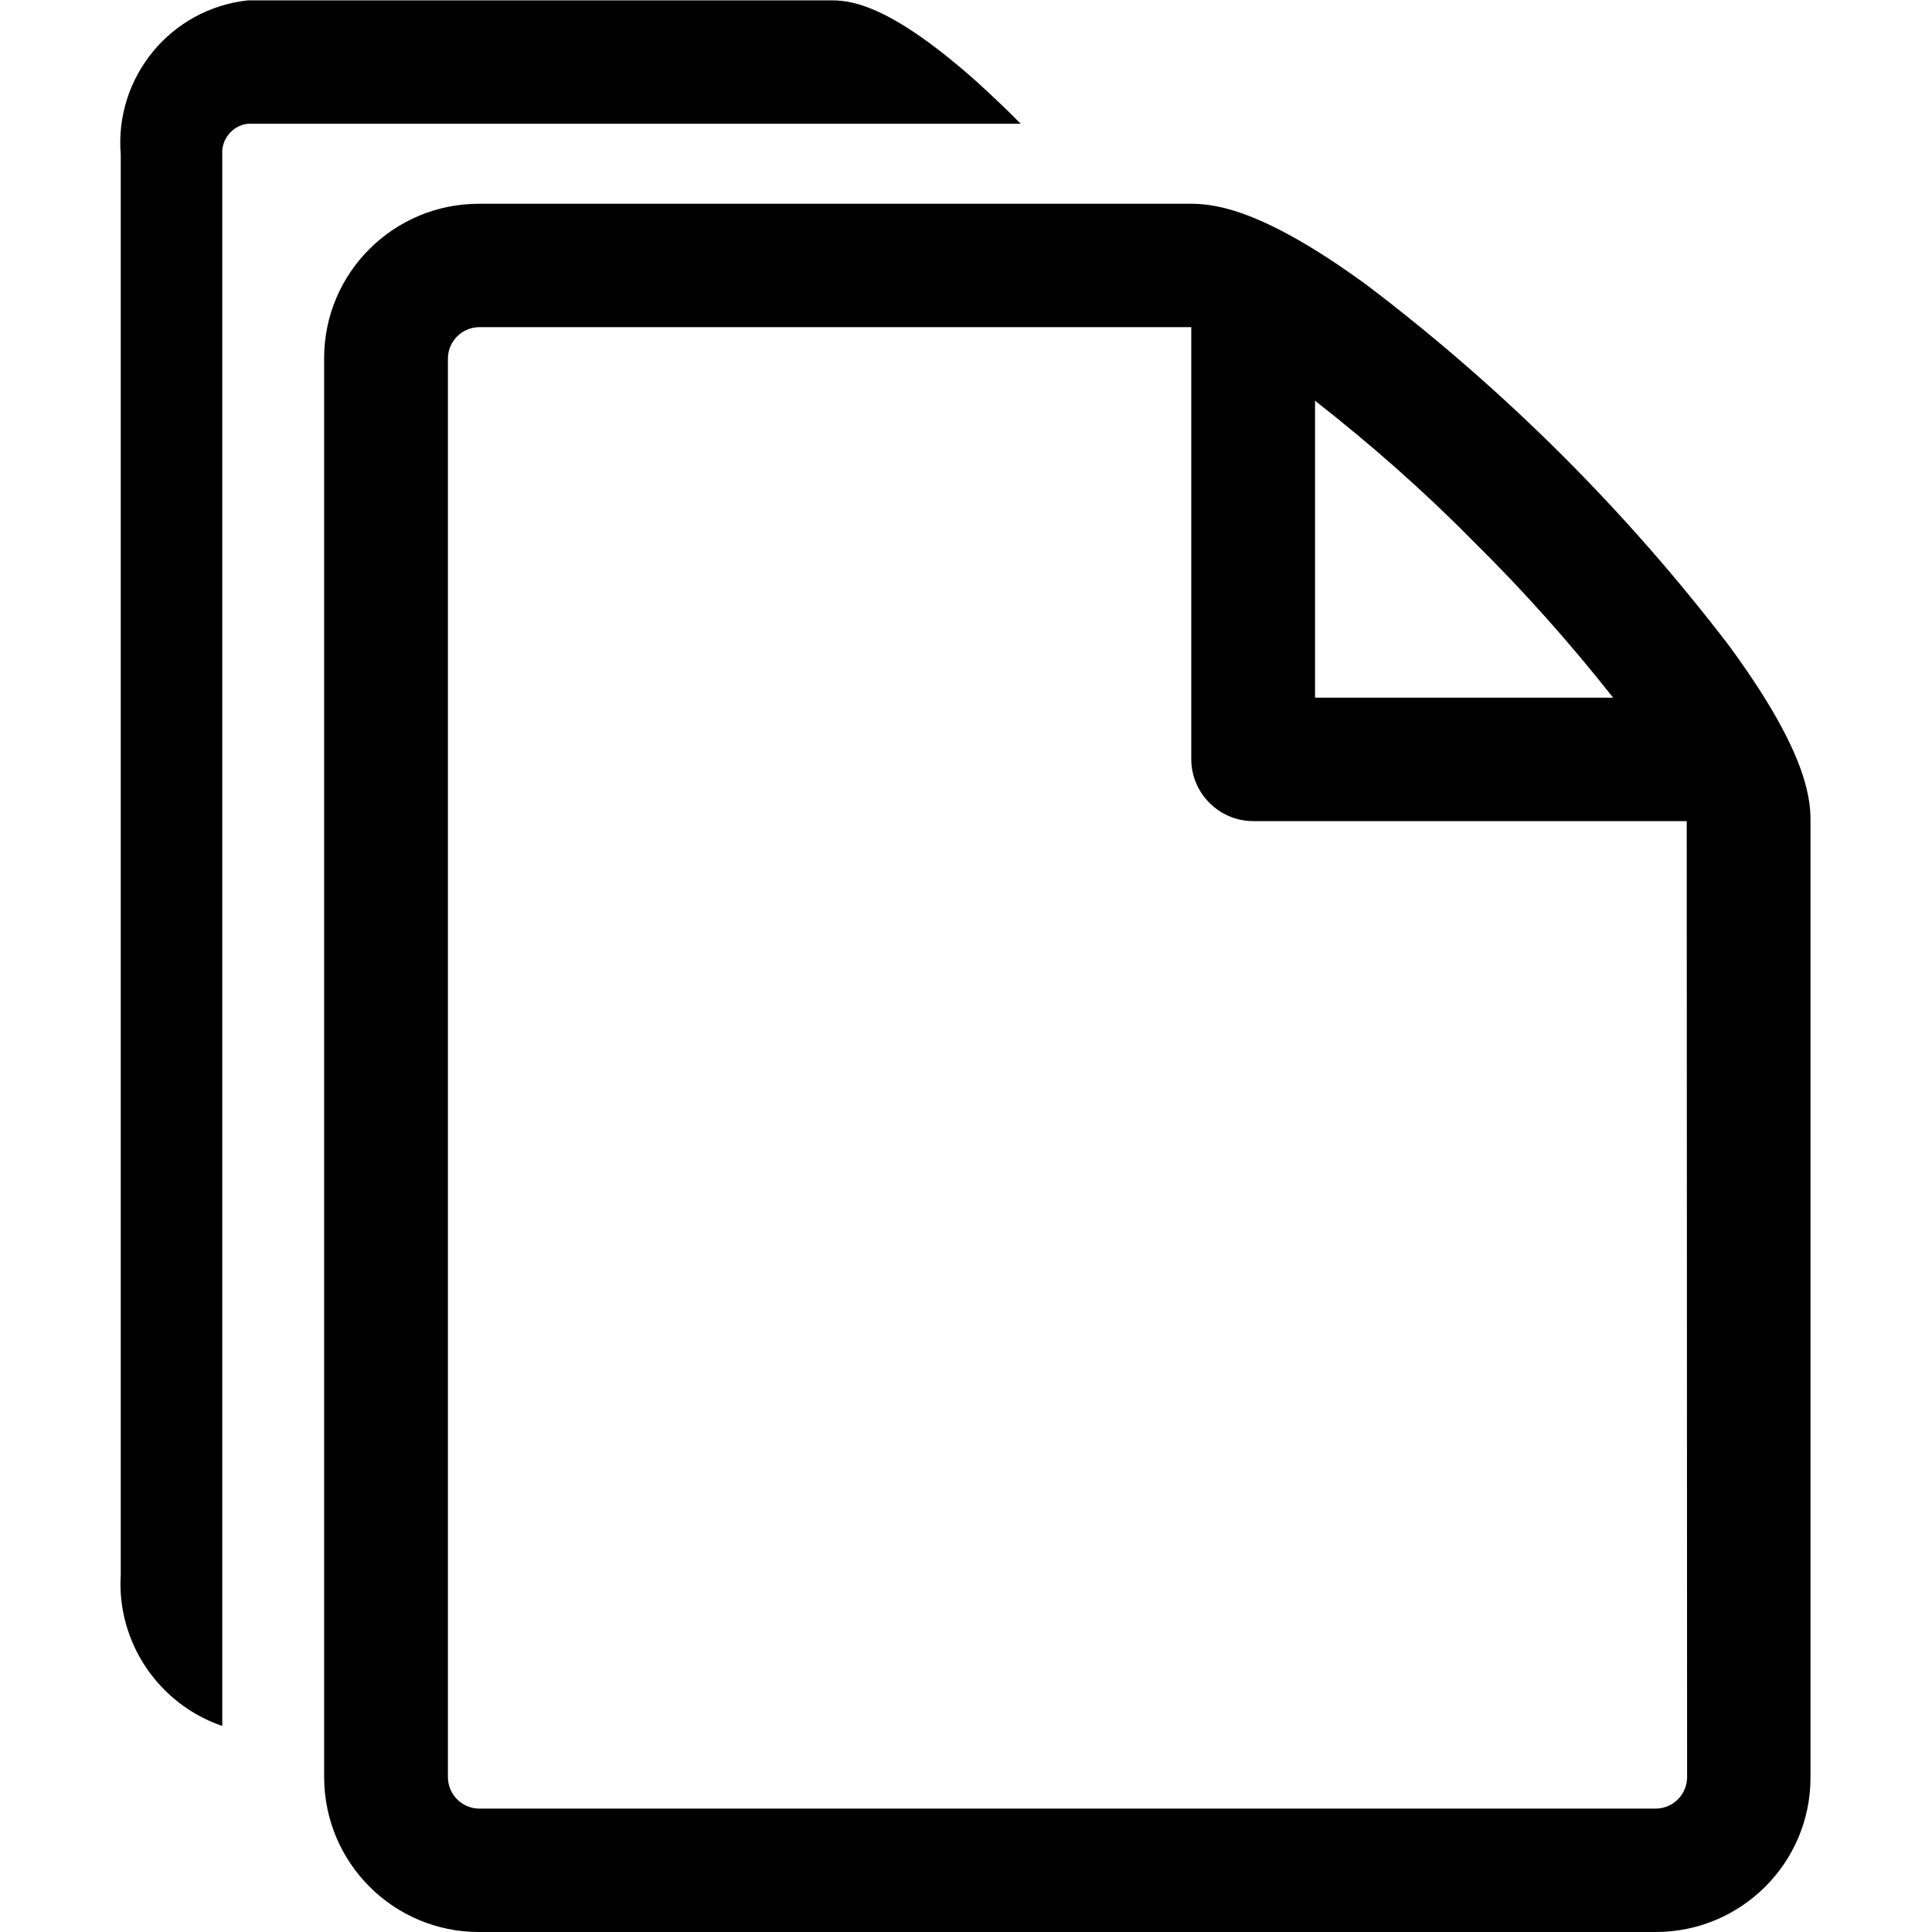
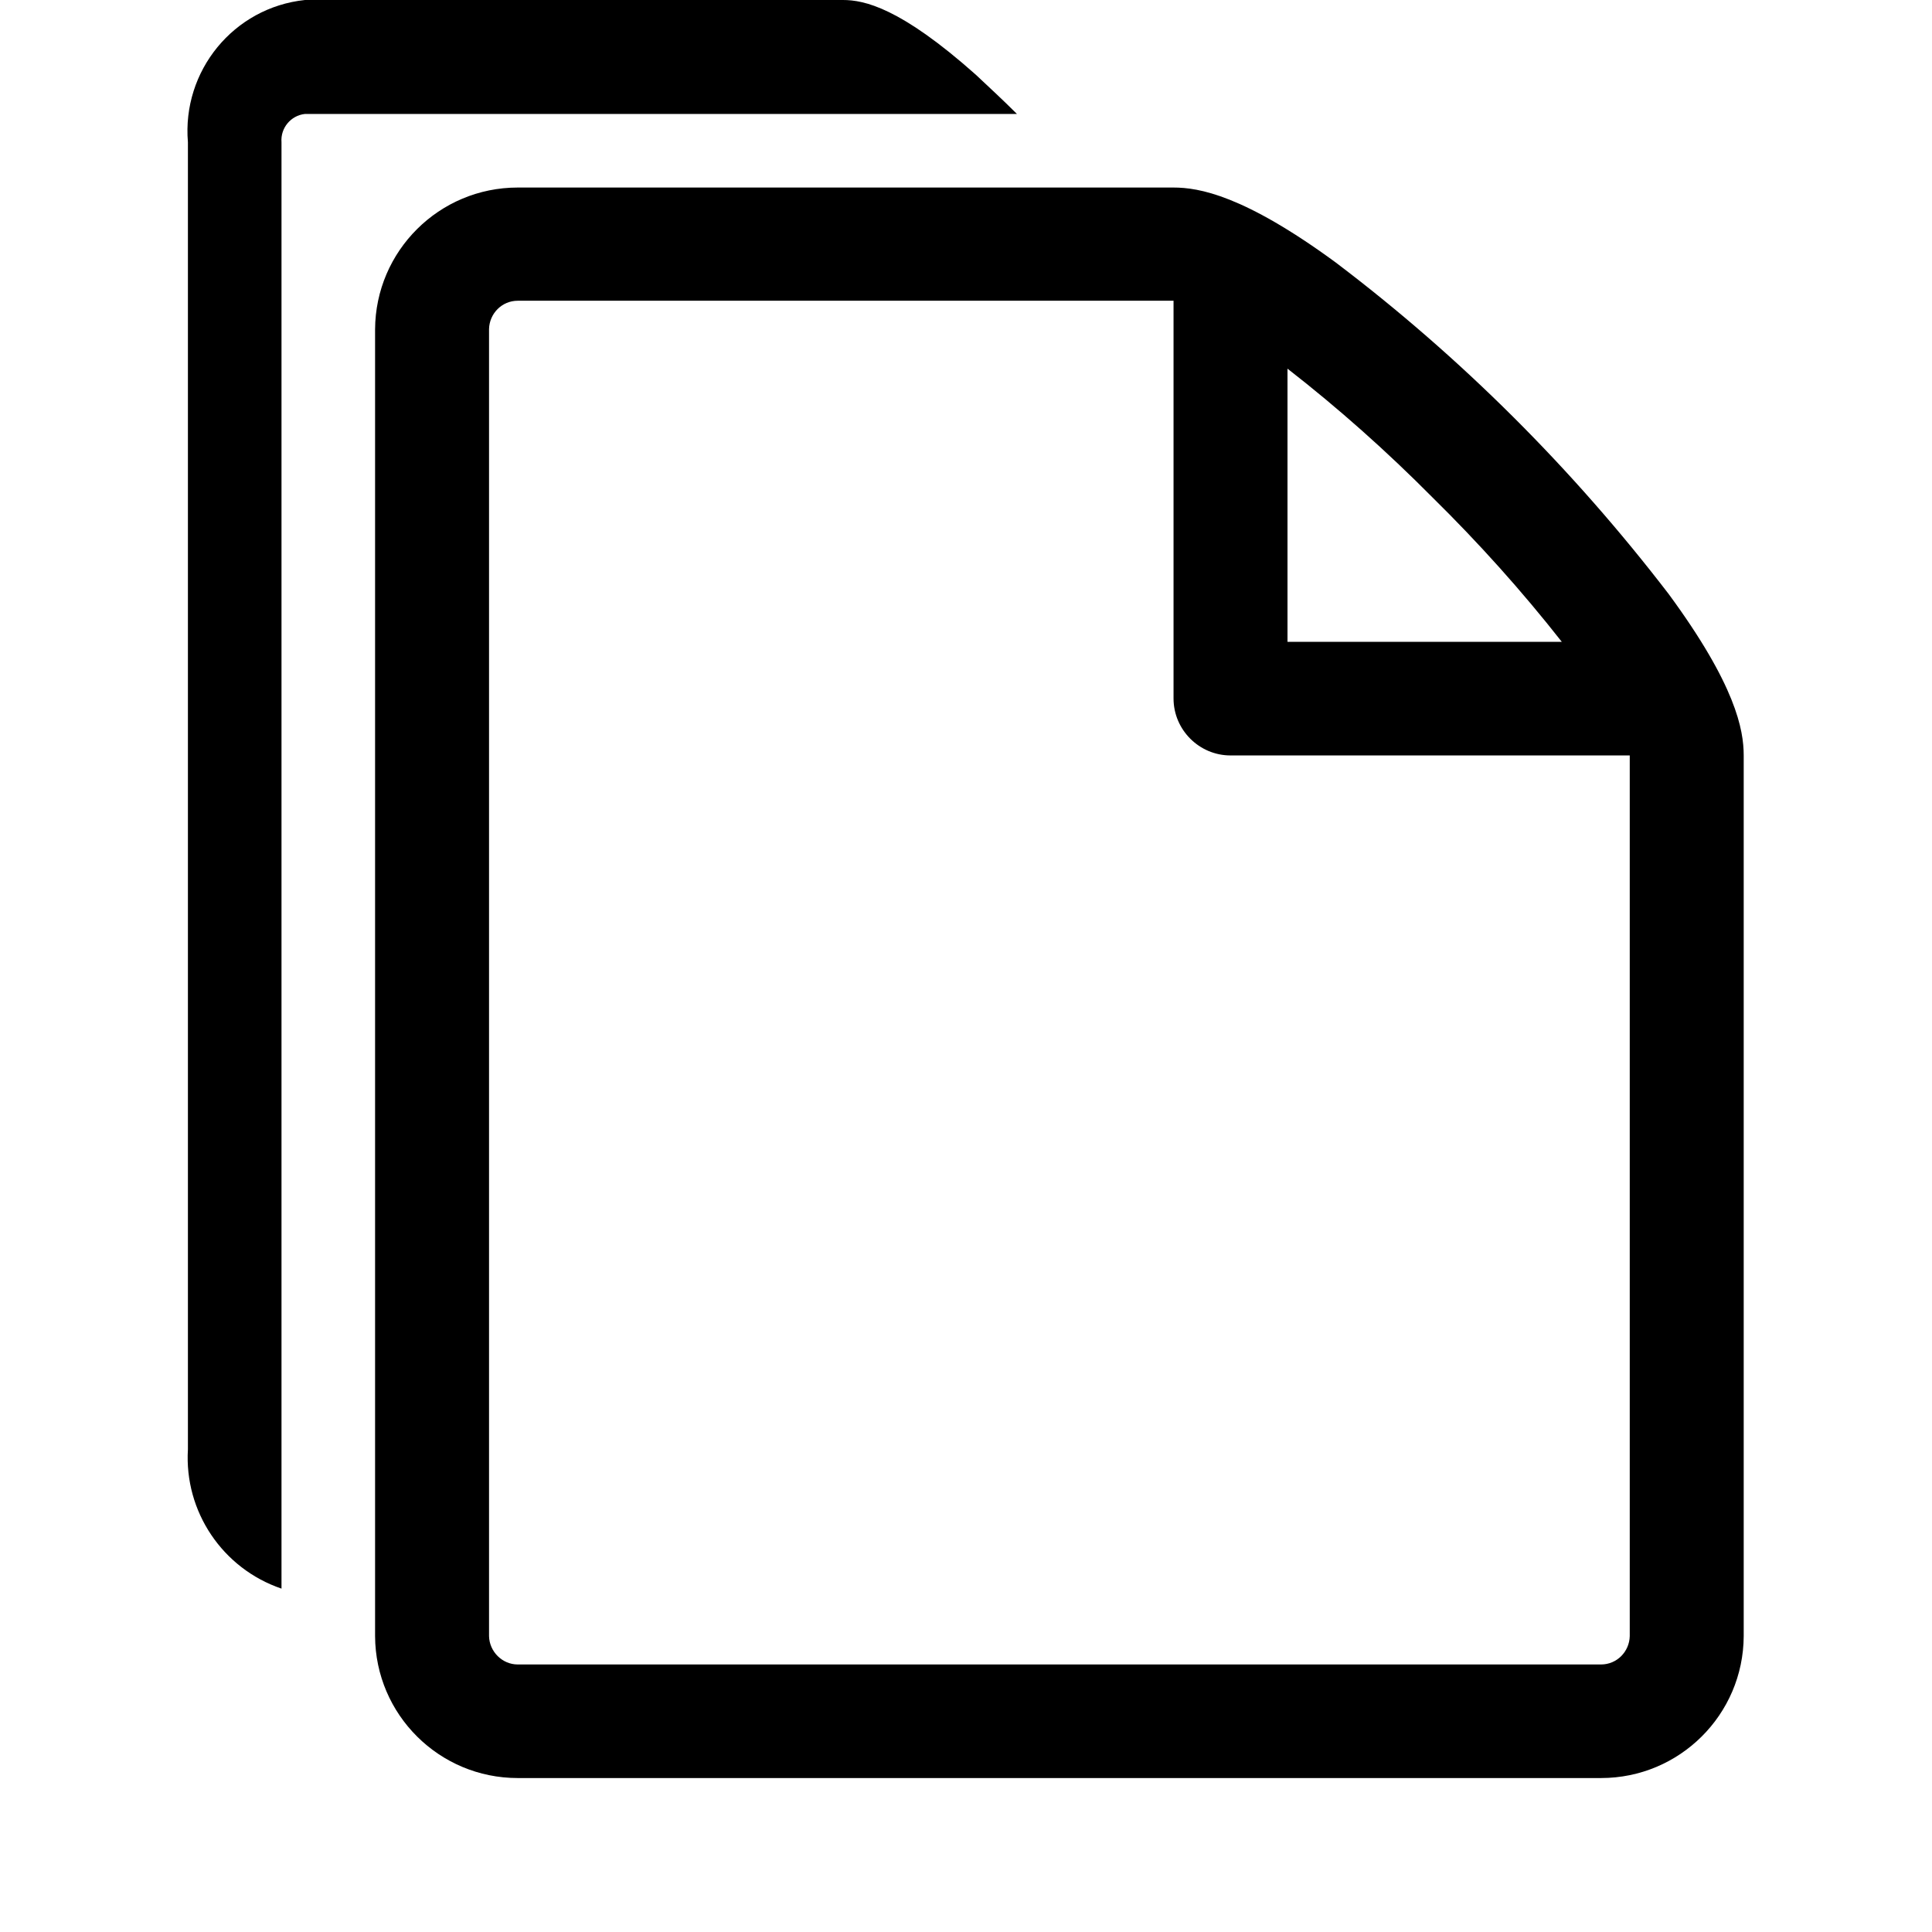
<svg xmlns="http://www.w3.org/2000/svg" version="1.1" id="レイヤー_1" x="0px" y="0px" viewBox="0 0 512 512" style="enable-background:new 0 0 512 512;" xml:space="preserve">
  <g id="グループ_1657" transform="translate(-242 -240)">
-     <path id="パス_1718" class="st0" d="M700.2,411.1c-27.5-36-59.8-68.1-95.9-95.5c-26.4-19.3-39.3-21.6-46.6-21.6H368.9   c-22.6,0-41,18.3-41,40.9v376.2c0.1,22.6,18.4,40.9,41,40.9h311.9c22.6,0,41-18.3,41-40.9V457.6   C721.9,450.3,719.6,437.5,700.2,411.1z M632.3,383.3c13.3,13.1,25.7,27,37.2,41.6h-79v-78.7C605.2,357.7,619.2,370,632.3,383.3   L632.3,383.3z M689.1,711.1c-0.1,4.5-3.7,8.1-8.2,8.2H368.9c-4.5-0.1-8.1-3.7-8.2-8.2V334.9c0.1-4.5,3.7-8.1,8.2-8.2h188.8v114.5   c0,9,7.4,16.4,16.4,16.4h114.9L689.1,711.1z" />
-     <path id="パス_1719" class="st0" d="M500.9,261.7c-21.7-19.3-32.2-21.6-38.3-21.6H307.7c-20.5,2.2-35.4,20.4-33.7,40.9v376.3   c-1.1,17.9,10,34.3,26.9,40.1V281c-0.3-4.1,2.7-7.7,6.7-8.2h204.9C508.6,268.8,504.6,265.1,500.9,261.7L500.9,261.7z" />
+     <path id="パス_1718" class="st0" d="M684.2,397.4c-25.4-33.1-55-62.7-88.3-87.9c-24.3-17.8-36.2-19.8-42.9-19.8H379.2   c-20.8,0-37.7,16.8-37.8,37.6v346.3c0.1,20.8,17,37.6,37.8,37.6h287.1c20.8,0,37.7-16.8,37.8-37.6V440.2   C704.1,433.4,702,421.6,684.2,397.4z M621.6,371.8c12.2,12,23.7,24.8,34.3,38.3h-72.7v-72.4C596.7,348.2,609.5,359.6,621.6,371.8   L621.6,371.8z M673.9,673.6c-0.1,4.1-3.4,7.5-7.6,7.5H379.2c-4.1,0-7.5-3.4-7.6-7.5V327.2c0.1-4.1,3.4-7.5,7.6-7.5H553v105.4   c0,8.3,6.8,15.1,15.1,15.1h105.8L673.9,673.6z" />
+     <path id="パス_1719" class="st0" d="M500.6,259.8C480.6,242,471,240,465.4,240H322.8c-18.9,2-32.6,18.8-31,37.7v346.4   c-1,16.5,9.2,31.6,24.8,36.9V277.7c-0.3-3.8,2.5-7.1,6.2-7.5h188.7C507.7,266.4,504,263,500.6,259.8L500.6,259.8z" />
  </g>
</svg>
